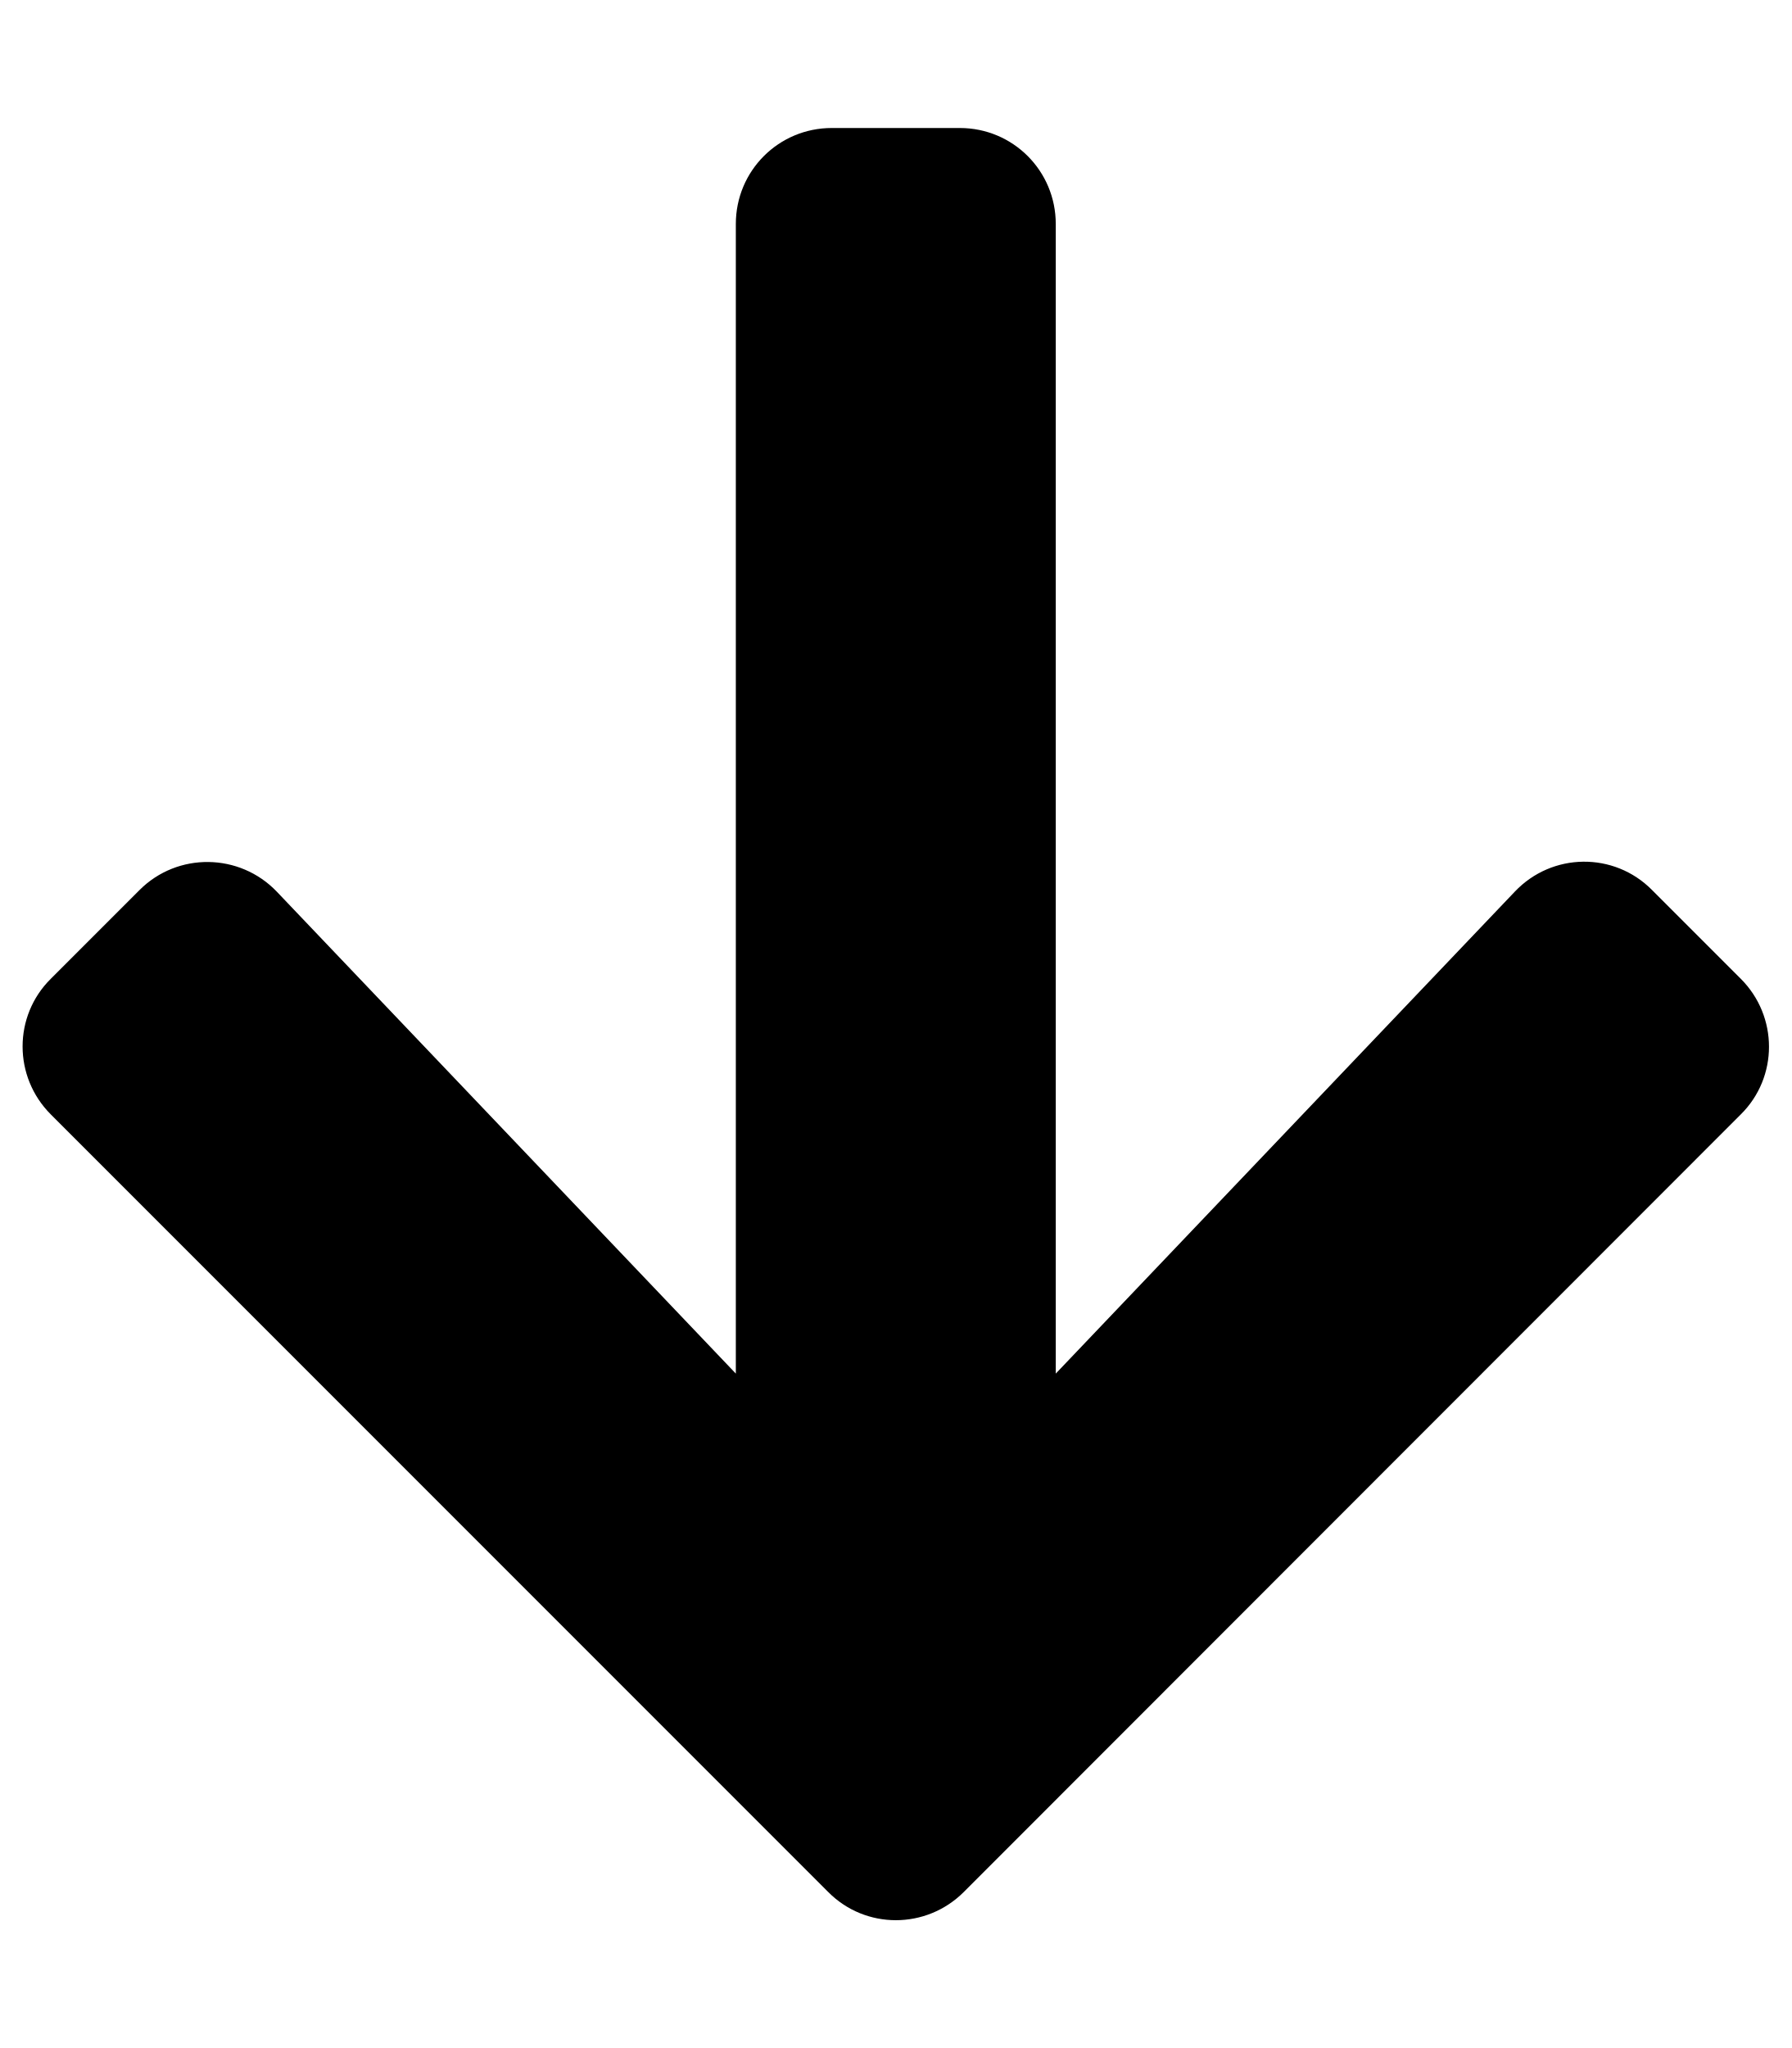
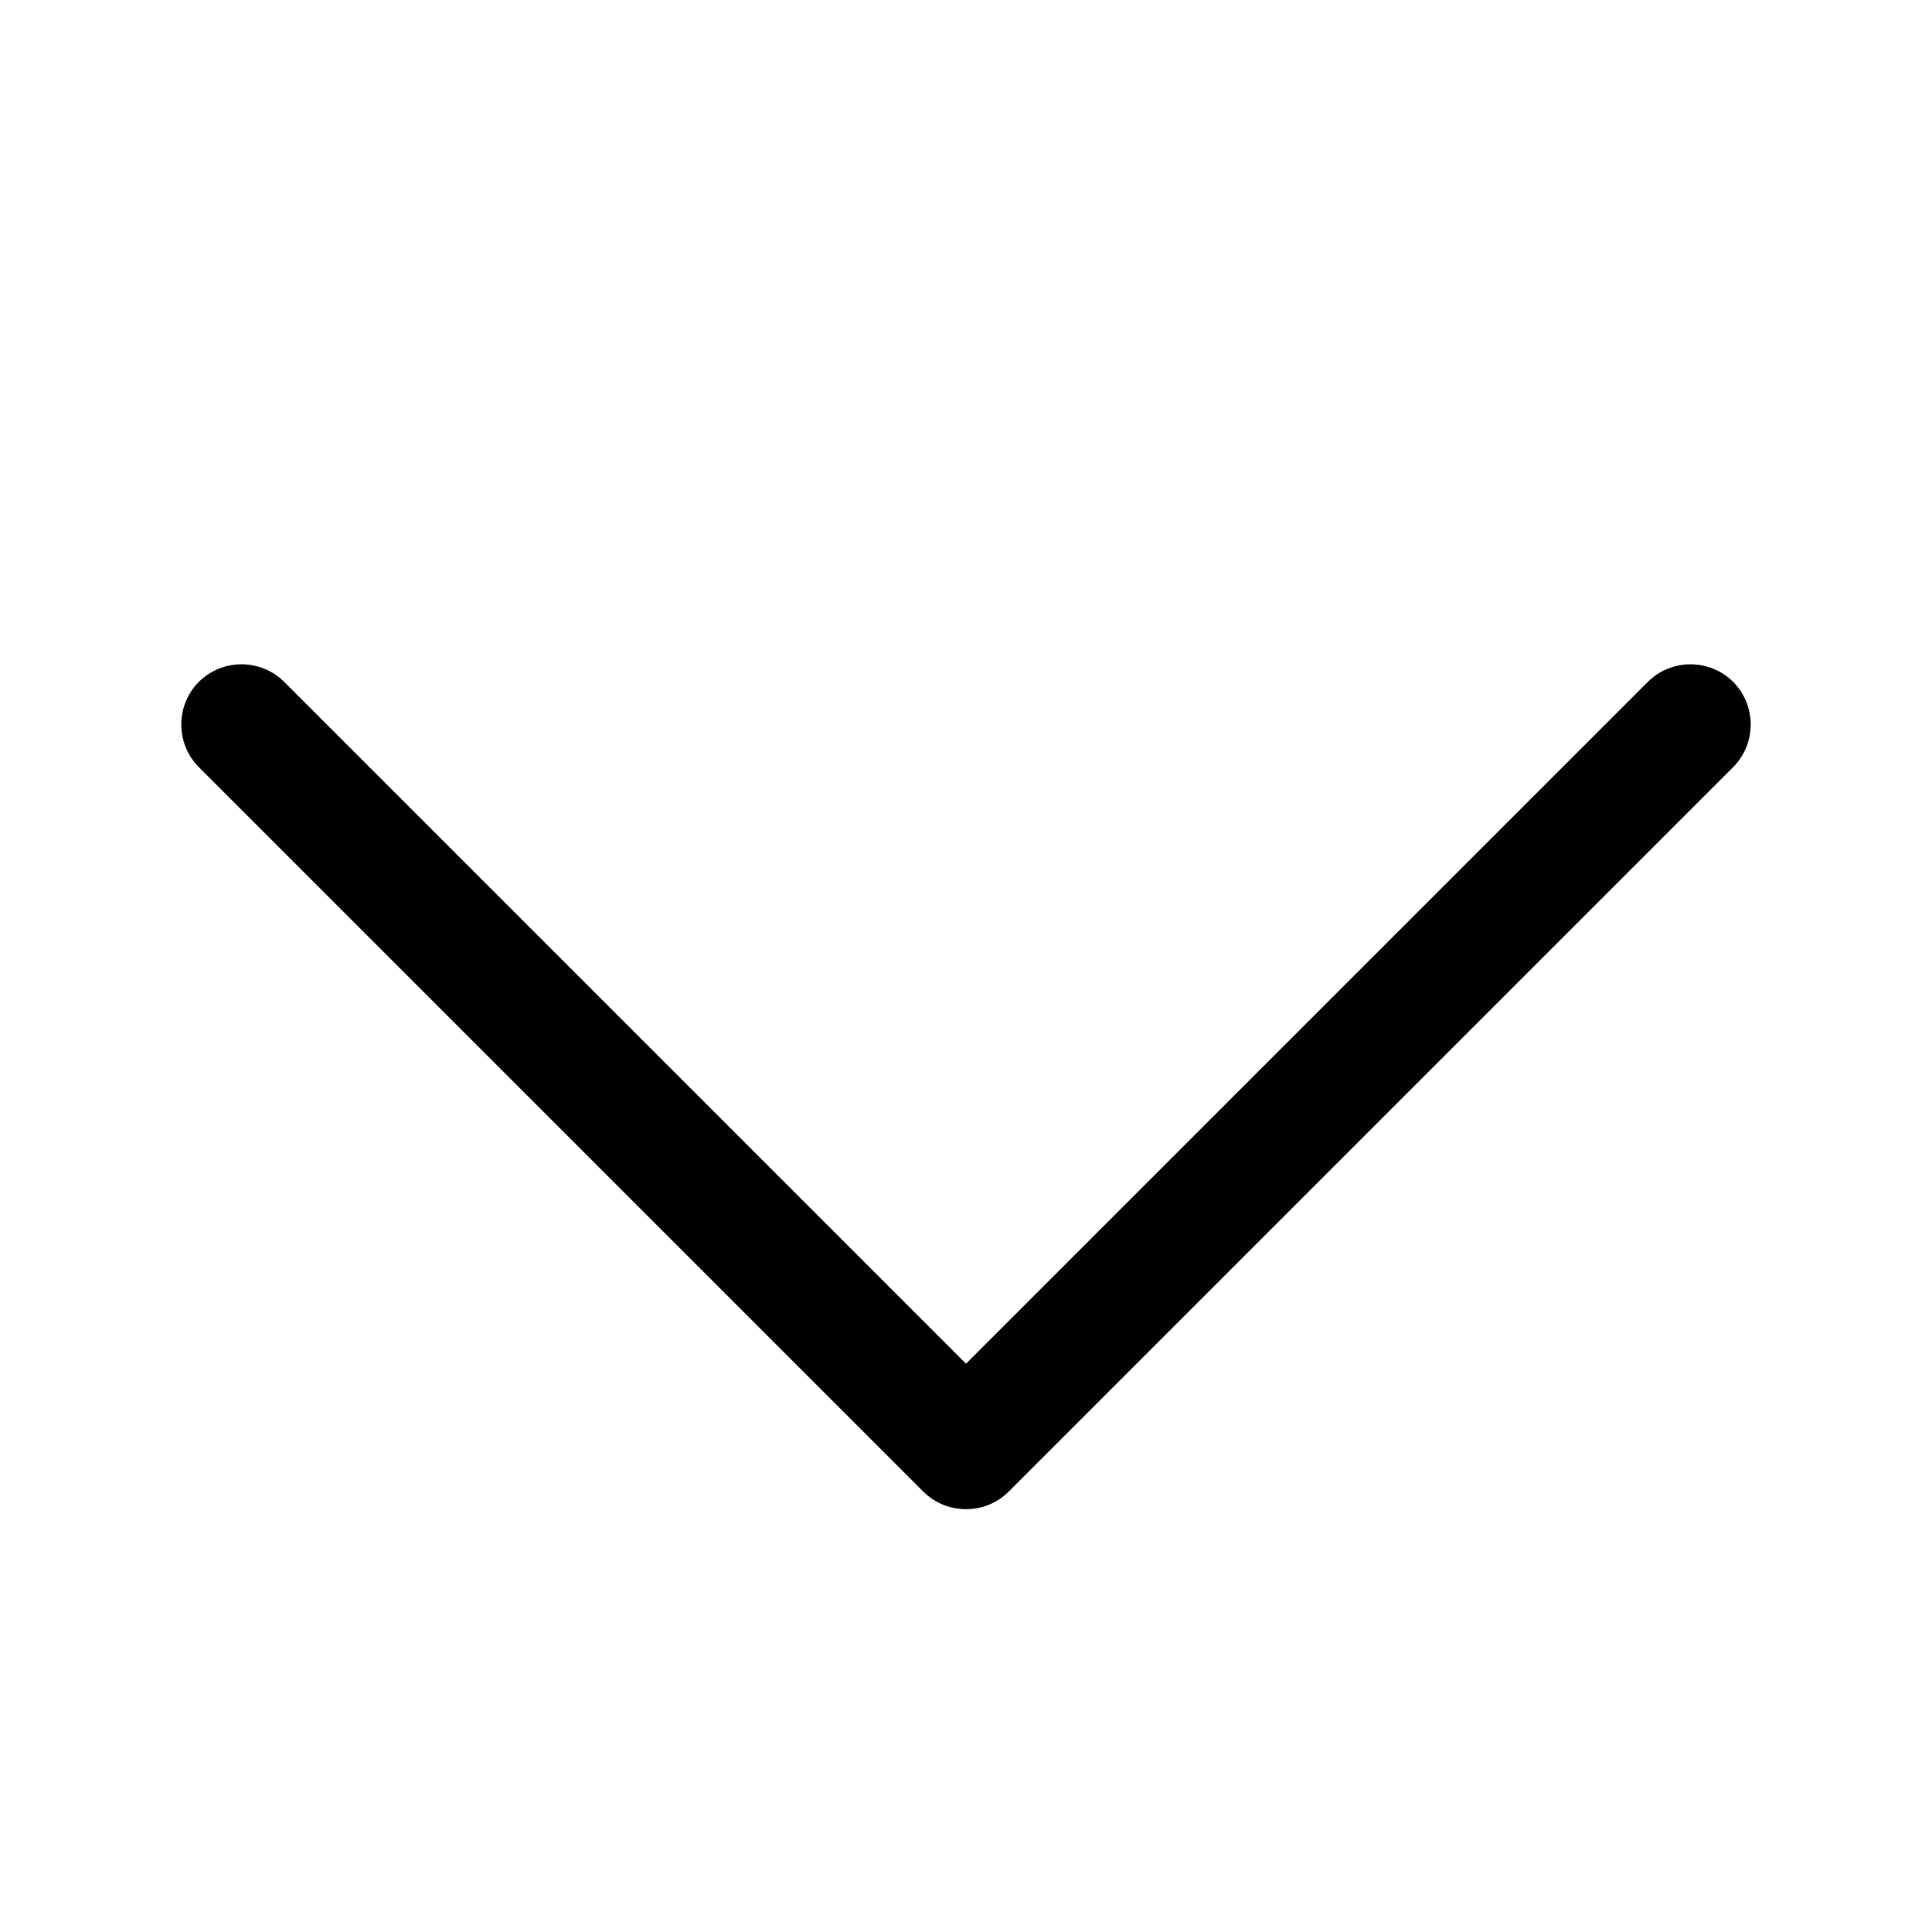
- <svg xmlns="http://www.w3.org/2000/svg" aria-hidden="true" data-prefix="fas" data-icon="arrow-down" role="img" viewBox="0 0 448 512" class="svg-inline--fa fa-arrow-down fa-w-14 fa-3x">
-   <path fill="currentColor" d="M413.1 222.5l22.2 22.2c9.4 9.4 9.4 24.6 0 33.9L241 473c-9.4 9.4-24.6 9.4-33.9 0L12.7 278.6c-9.4-9.4-9.4-24.6 0-33.9l22.2-22.2c9.5-9.5 25-9.3 34.3.4L184 343.4V56c0-13.3 10.7-24 24-24h32c13.3 0 24 10.7 24 24v287.4l114.8-120.5c9.3-9.8 24.8-10 34.3-.4z" class="" />
+ <svg xmlns="http://www.w3.org/2000/svg" viewBox="0 0 512 512">
+   <path d="M267.3 395.3c-6.2 6.2-16.4 6.2-22.6 0l-192-192c-6.2-6.2-6.2-16.4 0-22.6s16.4-6.2 22.6 0L256 361.4 436.7 180.7c6.2-6.2 16.4-6.2 22.6 0s6.2 16.4 0 22.6l-192 192z" />
</svg>
